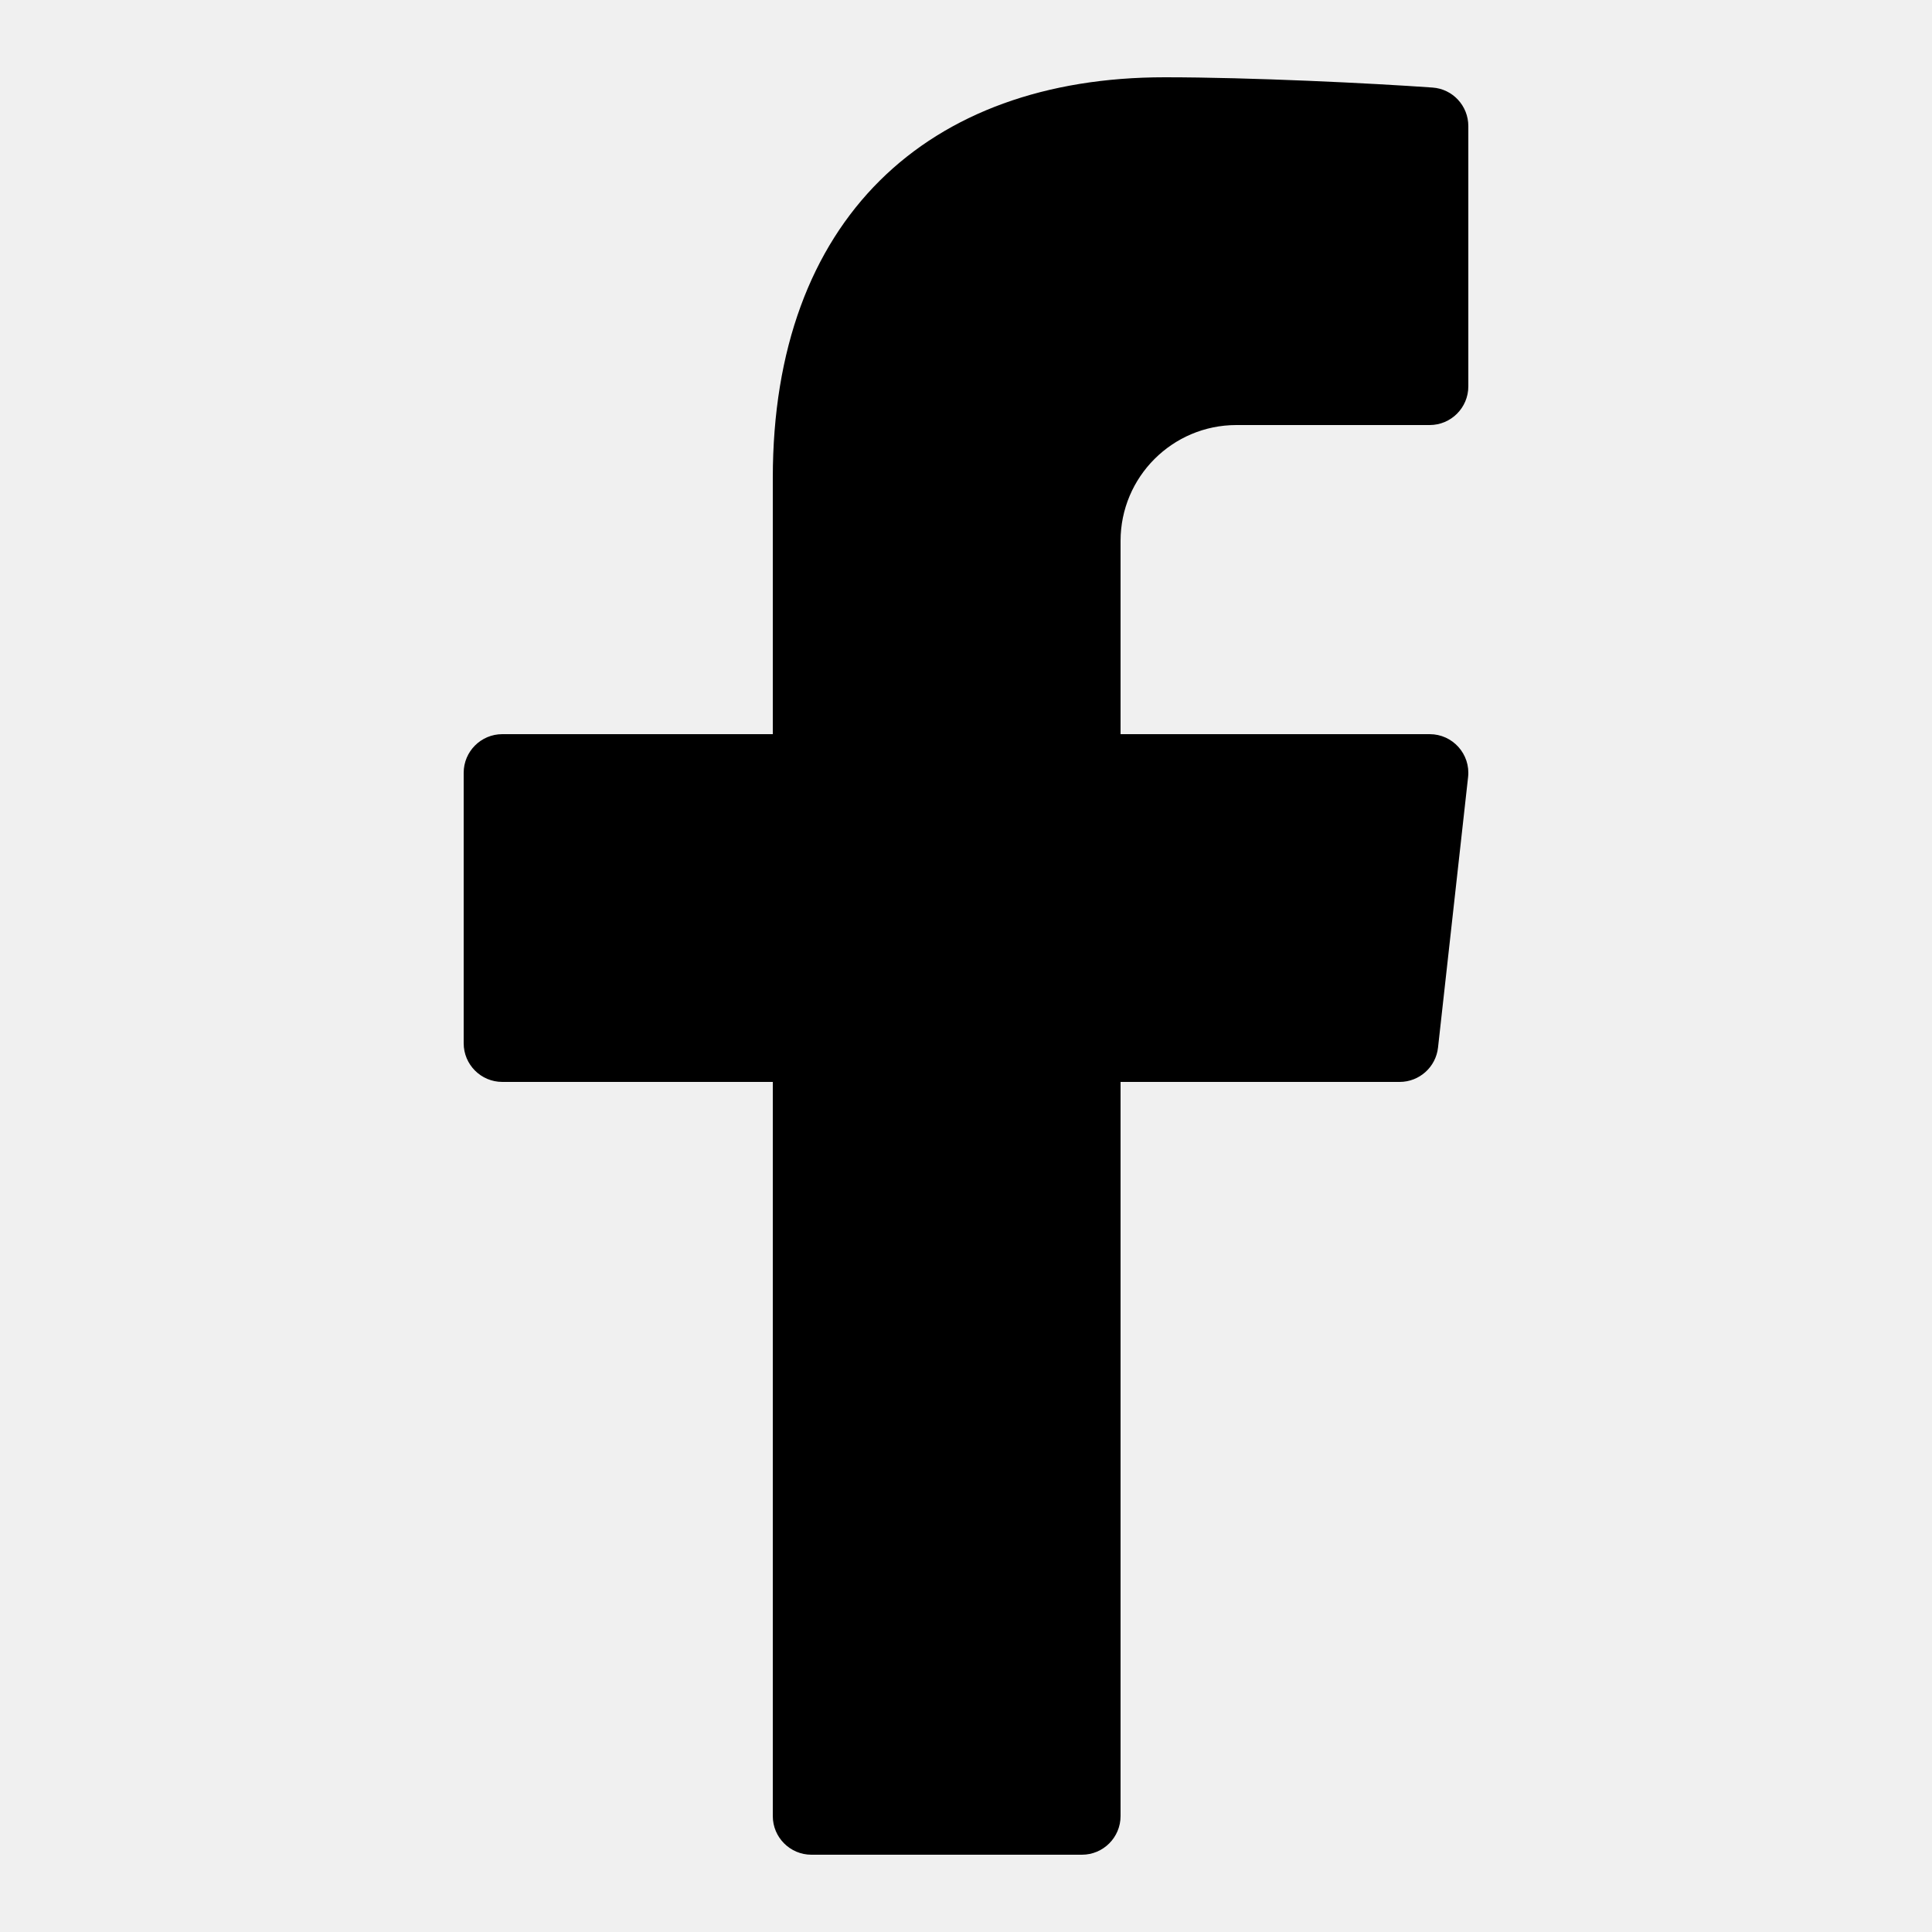
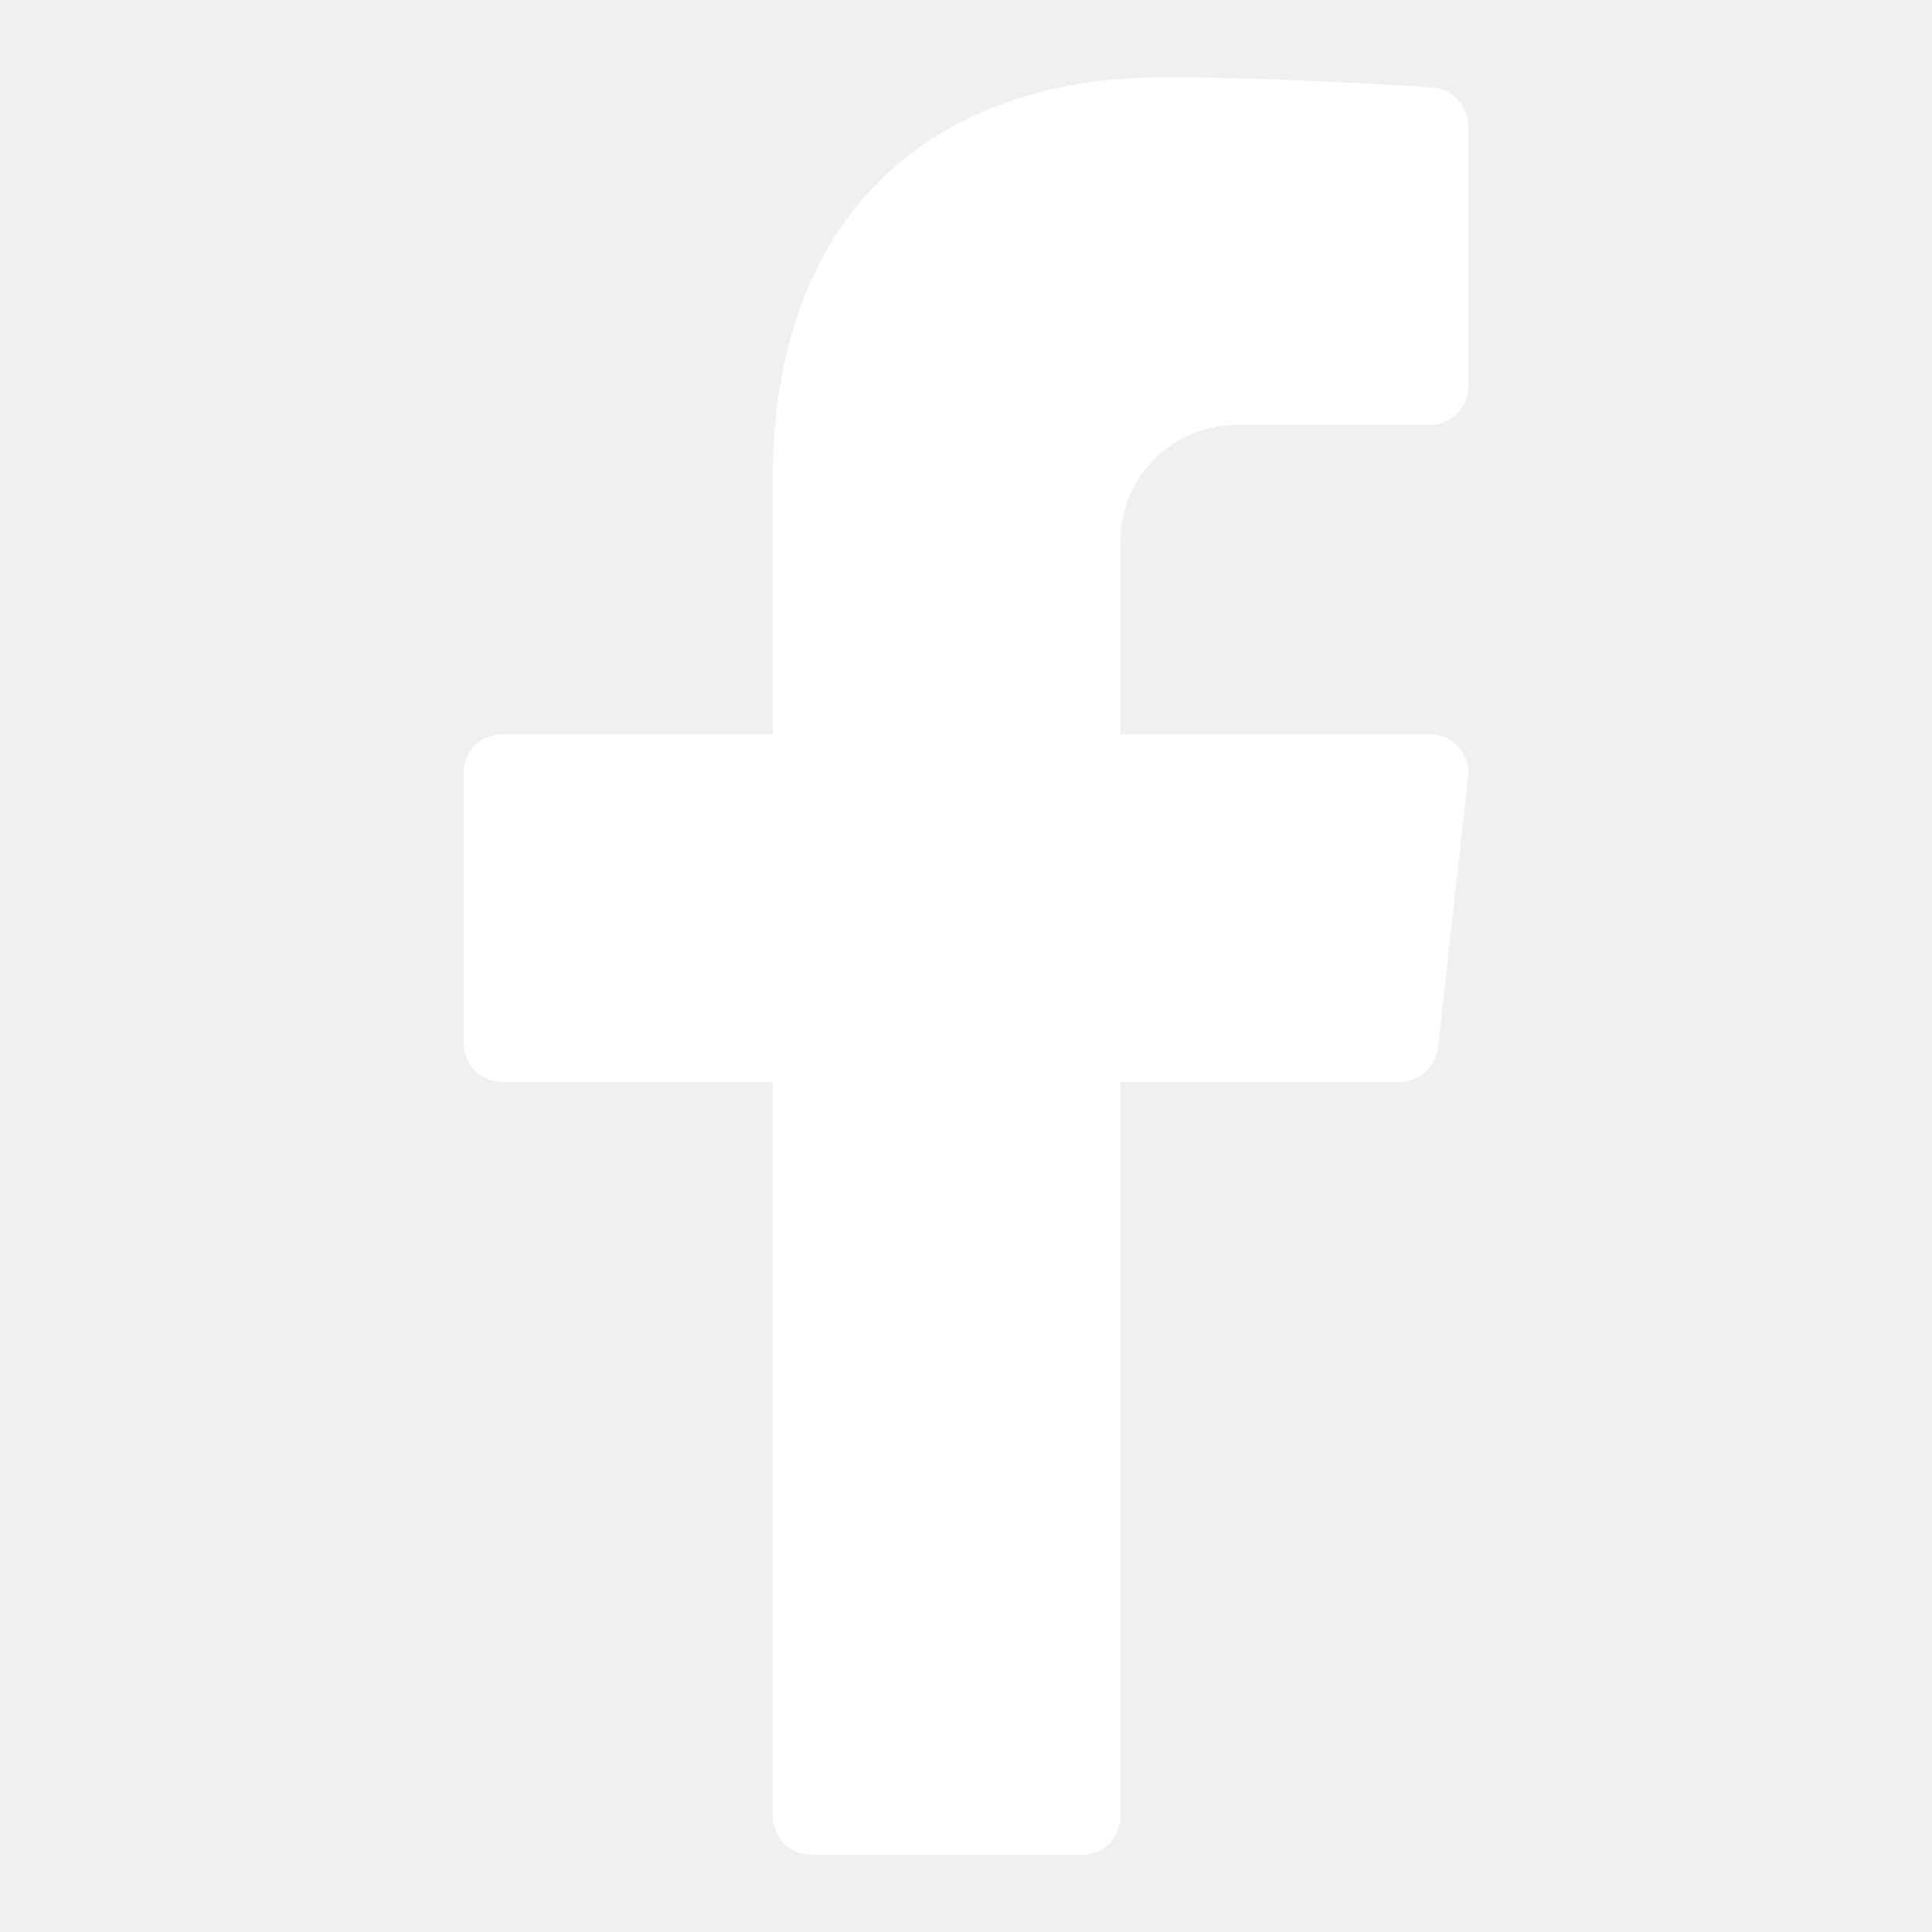
- <svg xmlns="http://www.w3.org/2000/svg" fill="#000000" viewBox="0 0 50 50" width="50px" height="50px">
+ <svg xmlns="http://www.w3.org/2000/svg" fill="#fff" viewBox="0 0 50 50" width="50px" height="50px">
  <path d="M32,11h5c0.552,0,1-0.448,1-1V3.263c0-0.524-0.403-0.96-0.925-0.997C35.484,2.153,32.376,2,30.141,2C24,2,20,5.68,20,12.368 V19h-7c-0.552,0-1,0.448-1,1v7c0,0.552,0.448,1,1,1h7v19c0,0.552,0.448,1,1,1h7c0.552,0,1-0.448,1-1V28h7.222 c0.51,0,0.938-0.383,0.994-0.89l0.778-7C38.06,19.518,37.596,19,37,19h-8v-5C29,12.343,30.343,11,32,11z" />
</svg>
